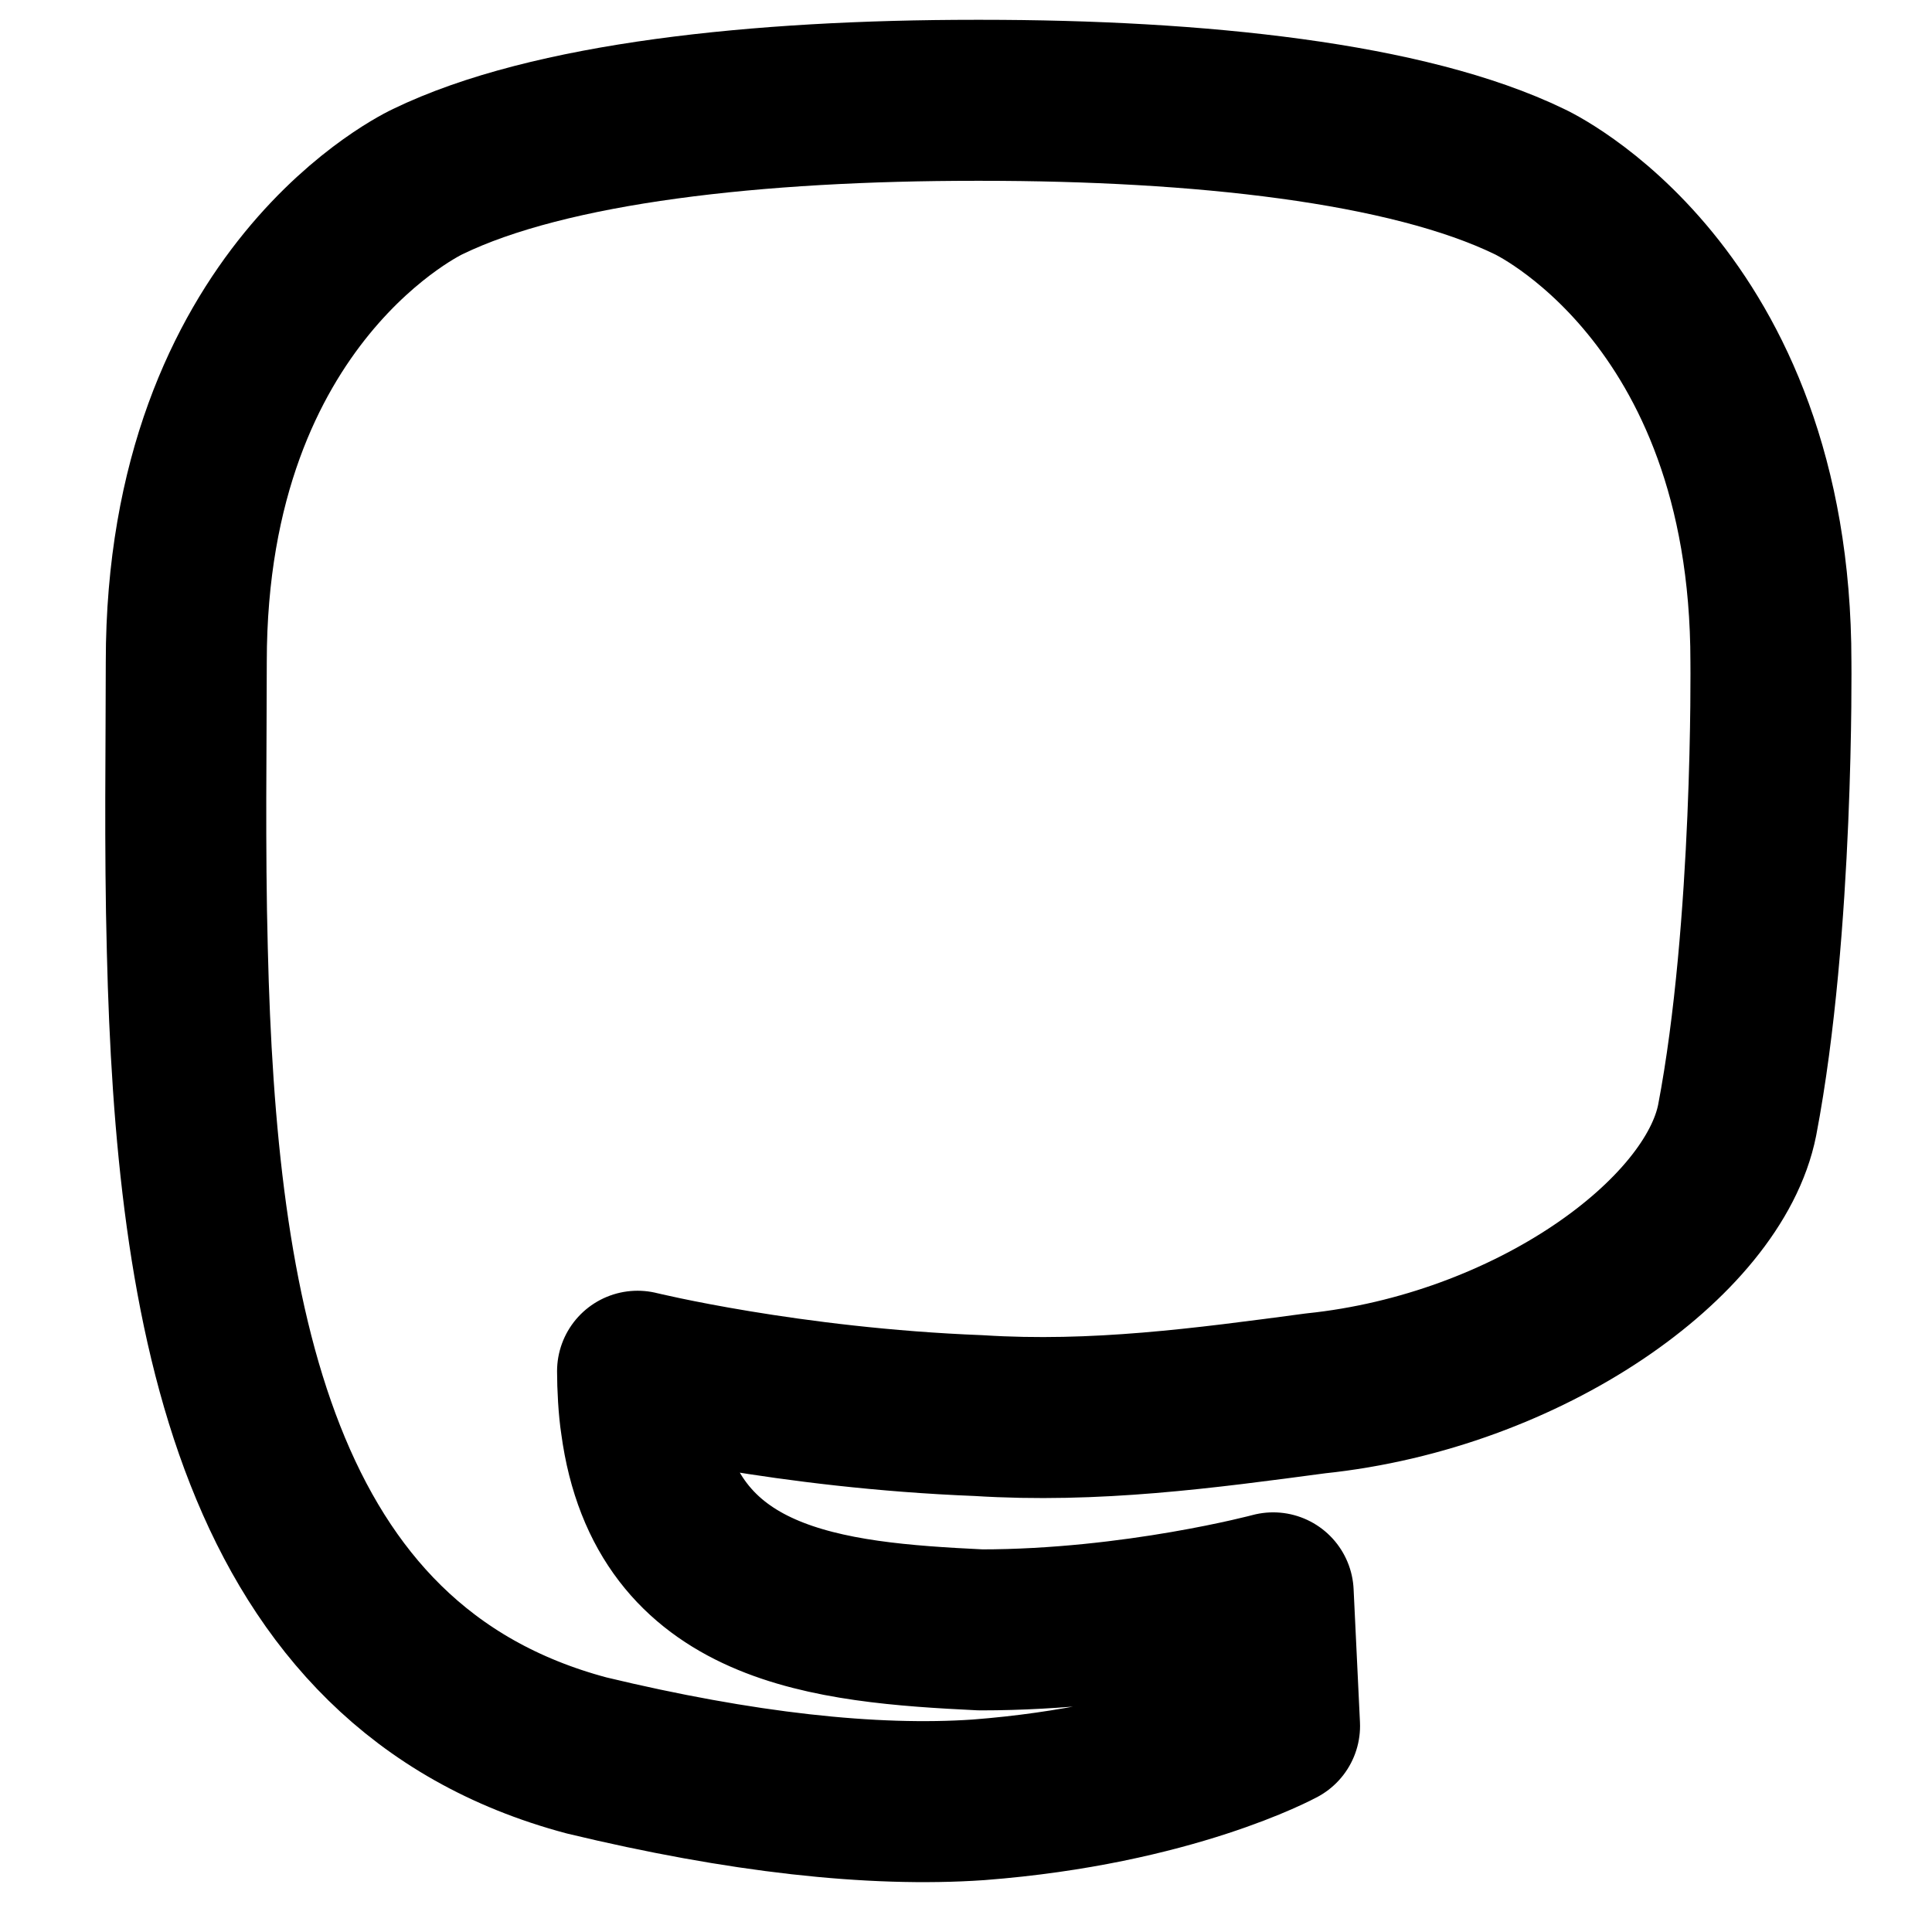
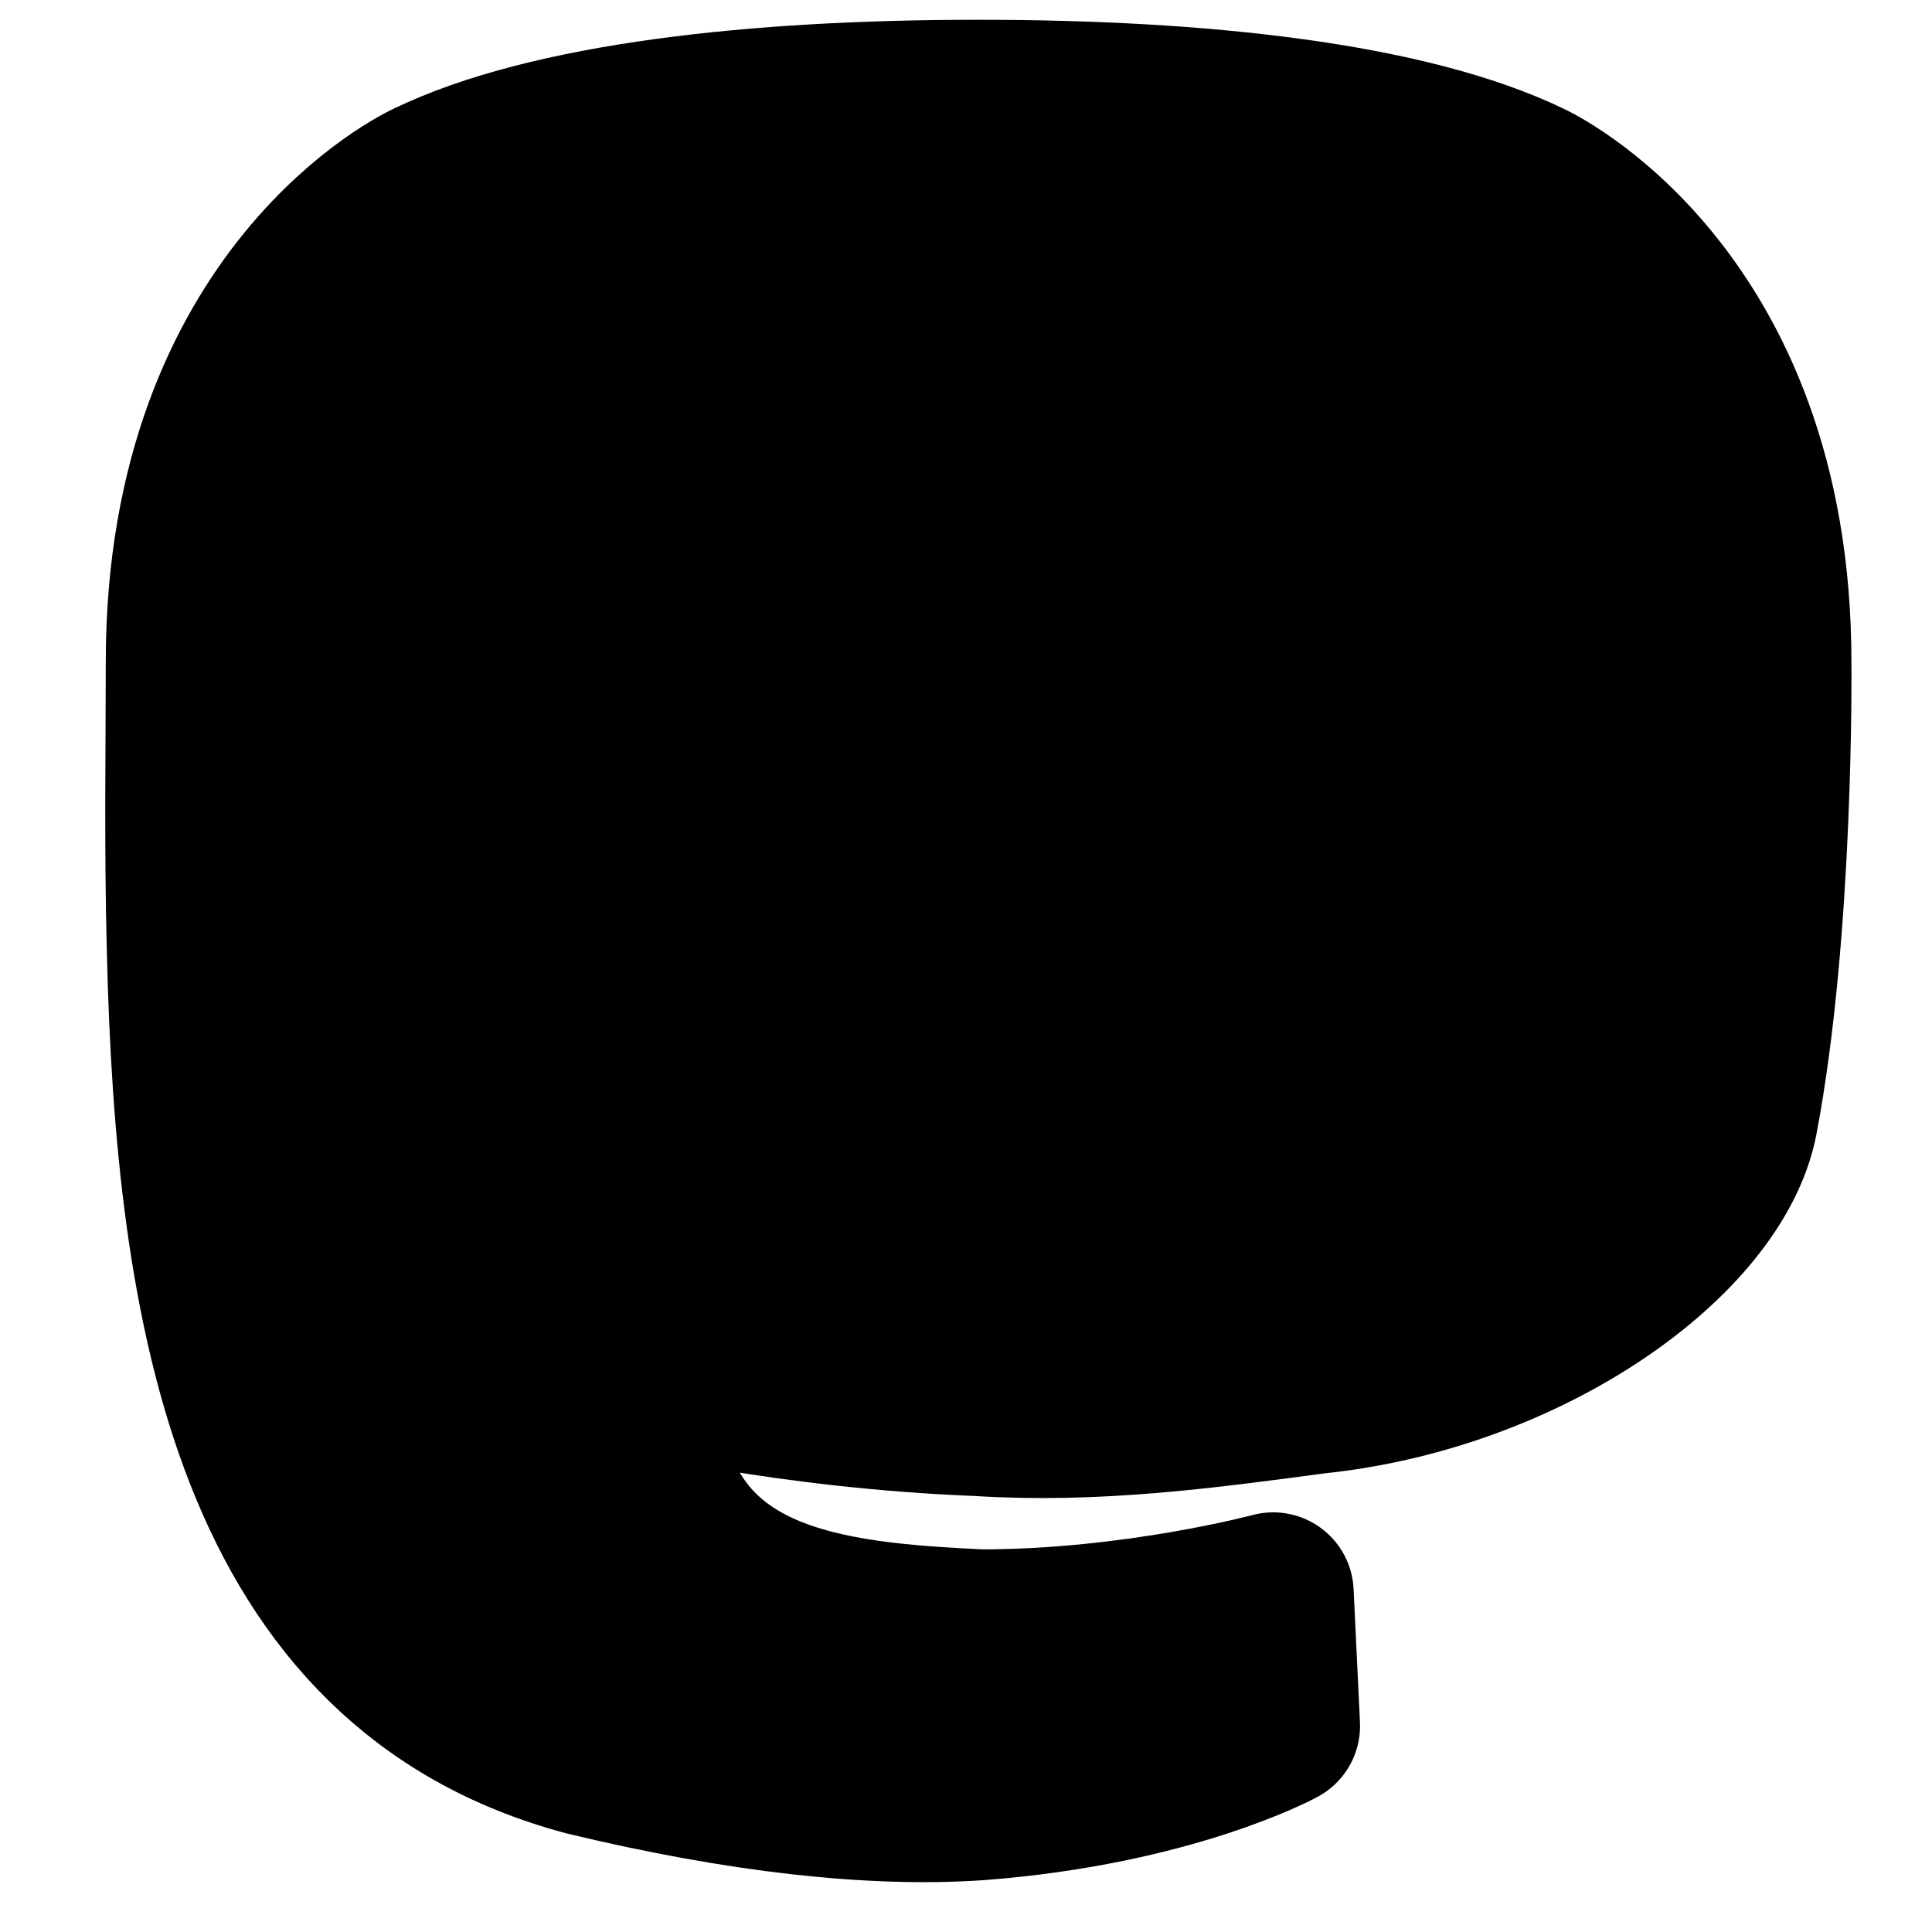
- <svg xmlns="http://www.w3.org/2000/svg" viewBox="0 0 24 24" fill="none" stroke="currentColor" stroke-width="2" stroke-linecap="round" stroke-linejoin="round">
+ <svg xmlns="http://www.w3.org/2000/svg" viewBox="0 0 24 24" fill="currentcolor" stroke="currentcolor" stroke-width="2" stroke-linecap="round" stroke-linejoin="round">
  <path d="M21.58 13.913c-.29 1.469-2.592 3.121-5.238 3.396-1.379.184-2.737.368-4.185.276-2.368-.092-4.237-.551-4.237-.551 0 .184.014.459.043.643.308 2.294 2.317 2.478 4.22 2.57 1.922 0 3.633-.46 3.633-.46l.079 1.653s-1.344.734-3.738.918c-1.32.091-2.96-.092-4.869-.551-4.14-1.102-4.853-5.507-4.961-10.005-.034-1.285-.013-2.57-.013-3.58 0-4.589 3-5.966 3-5.966 1.513-.734 4.11-1.01 6.808-1.01h.067c2.699 0 5.296.276 6.81 1.01 0 0 3 1.377 3 5.967 0 0 .037 3.304-.419 5.69" />
</svg>
